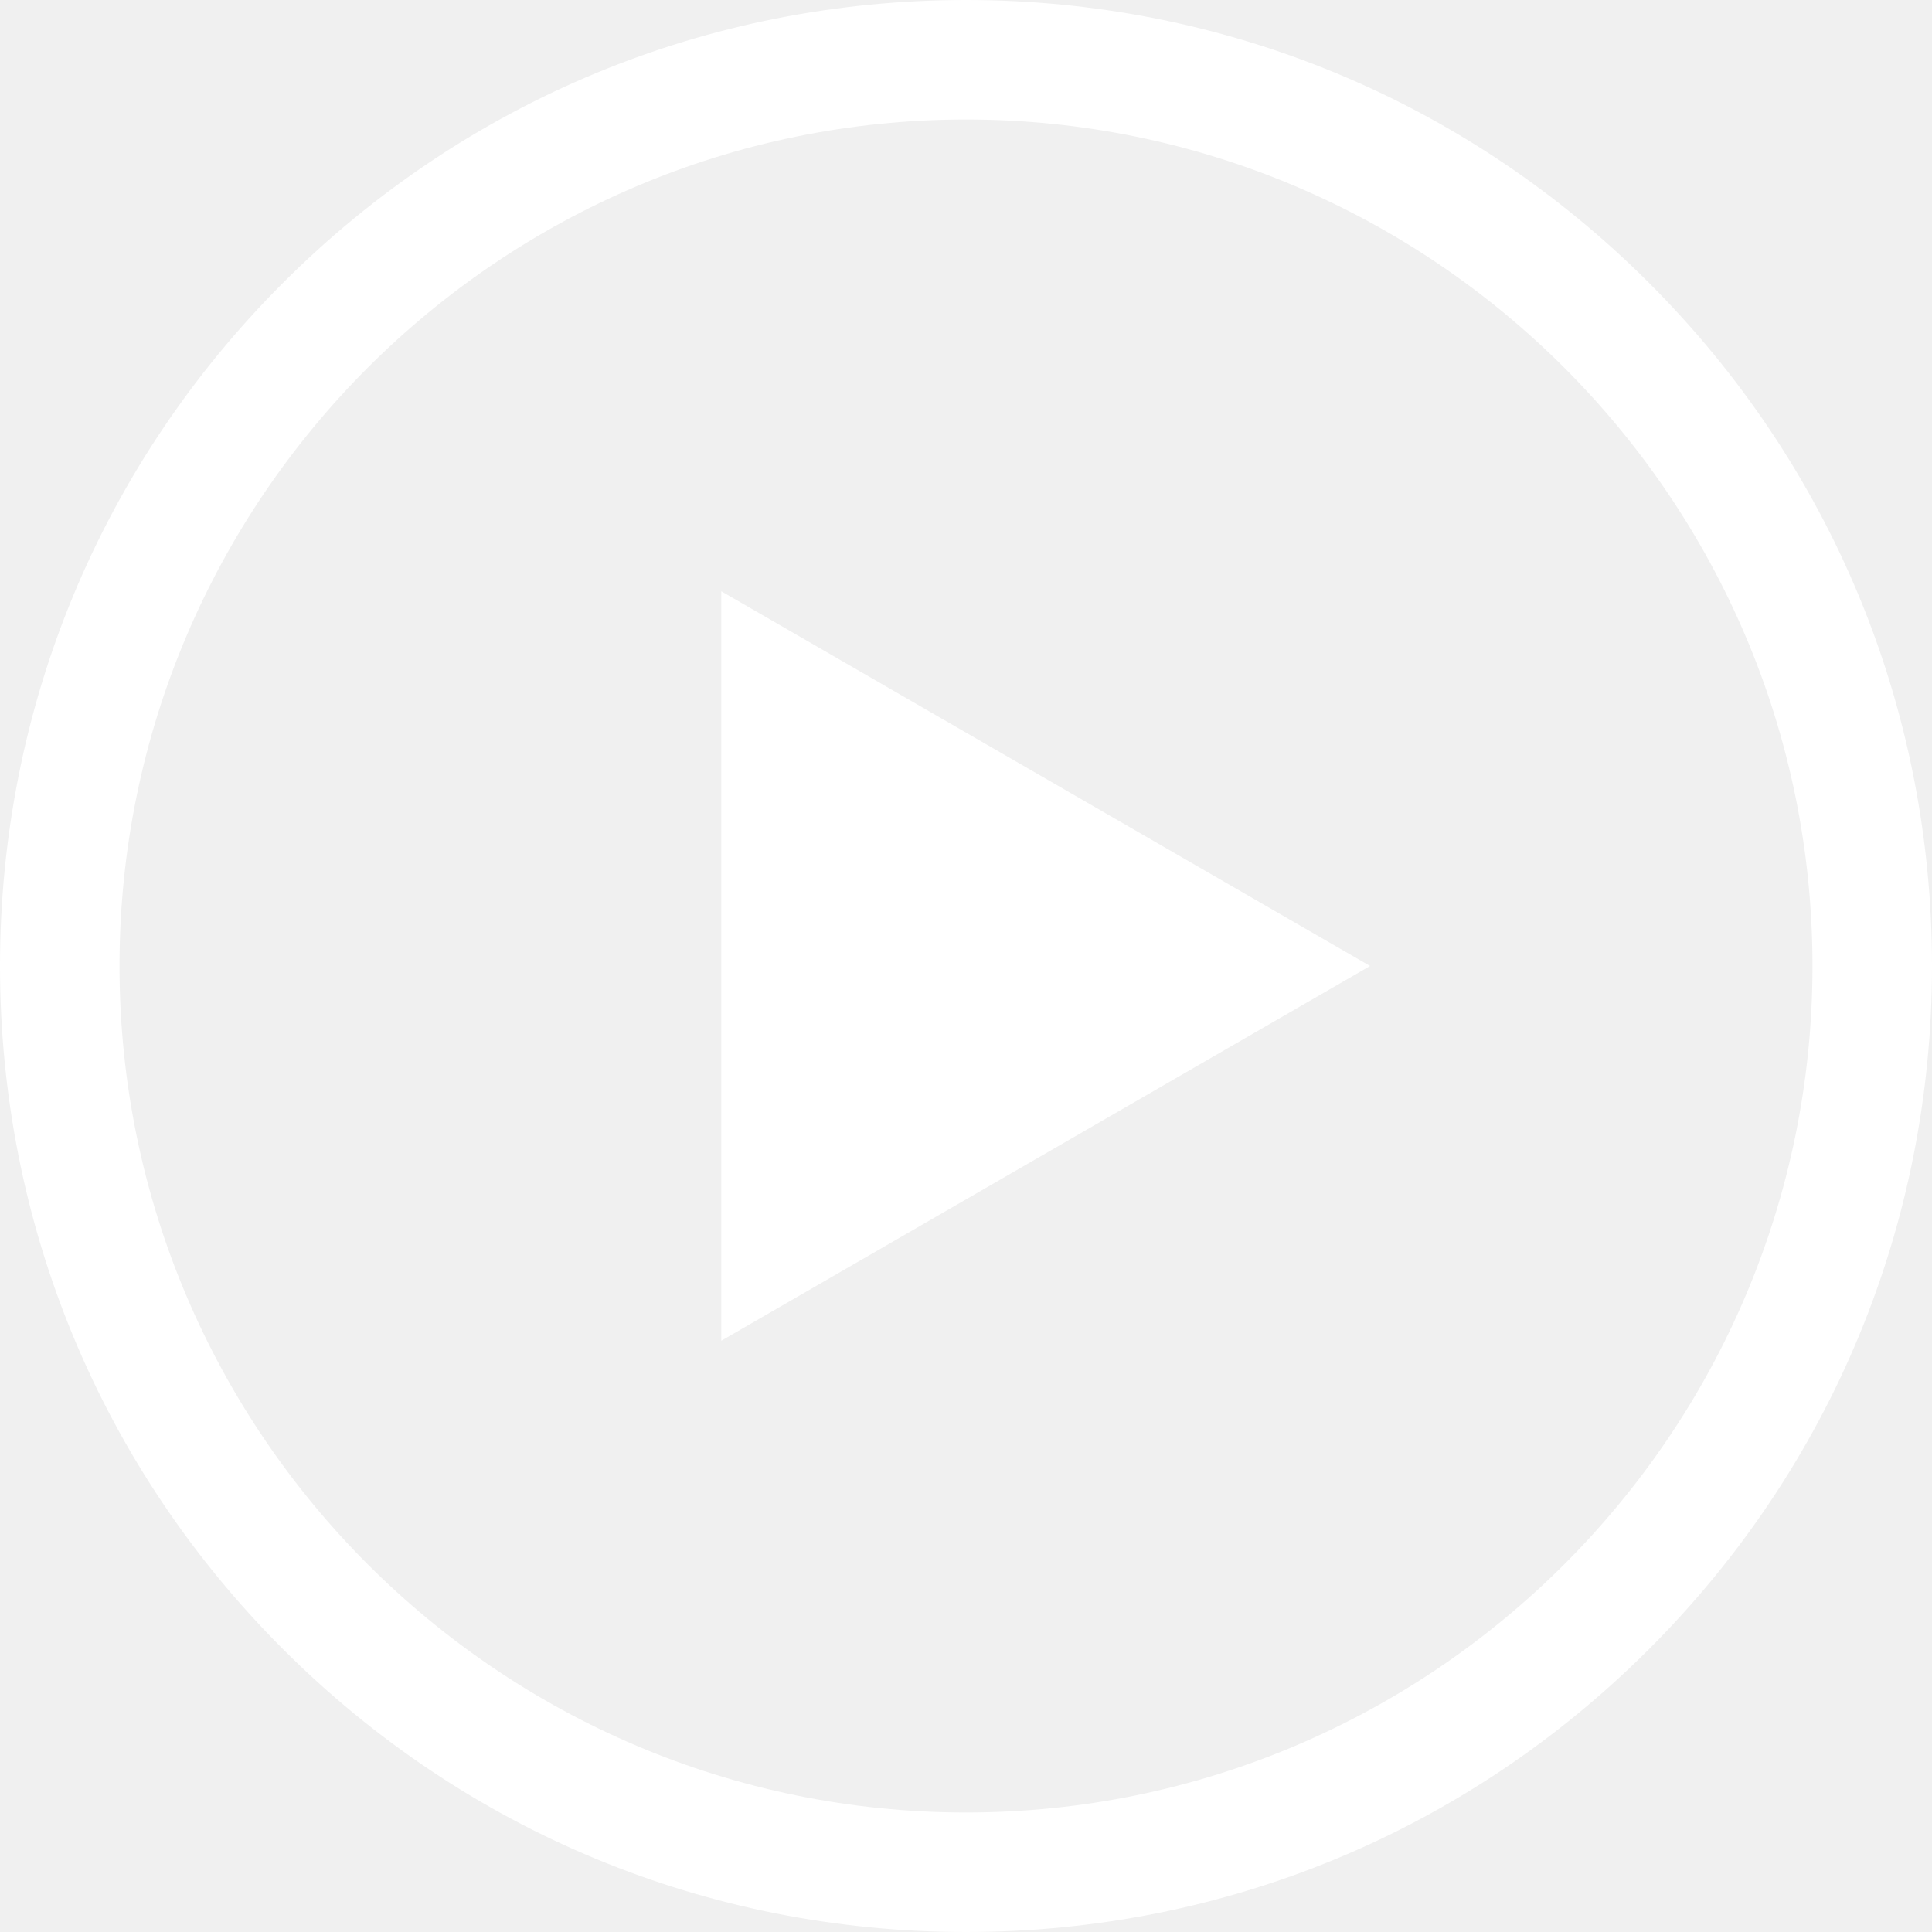
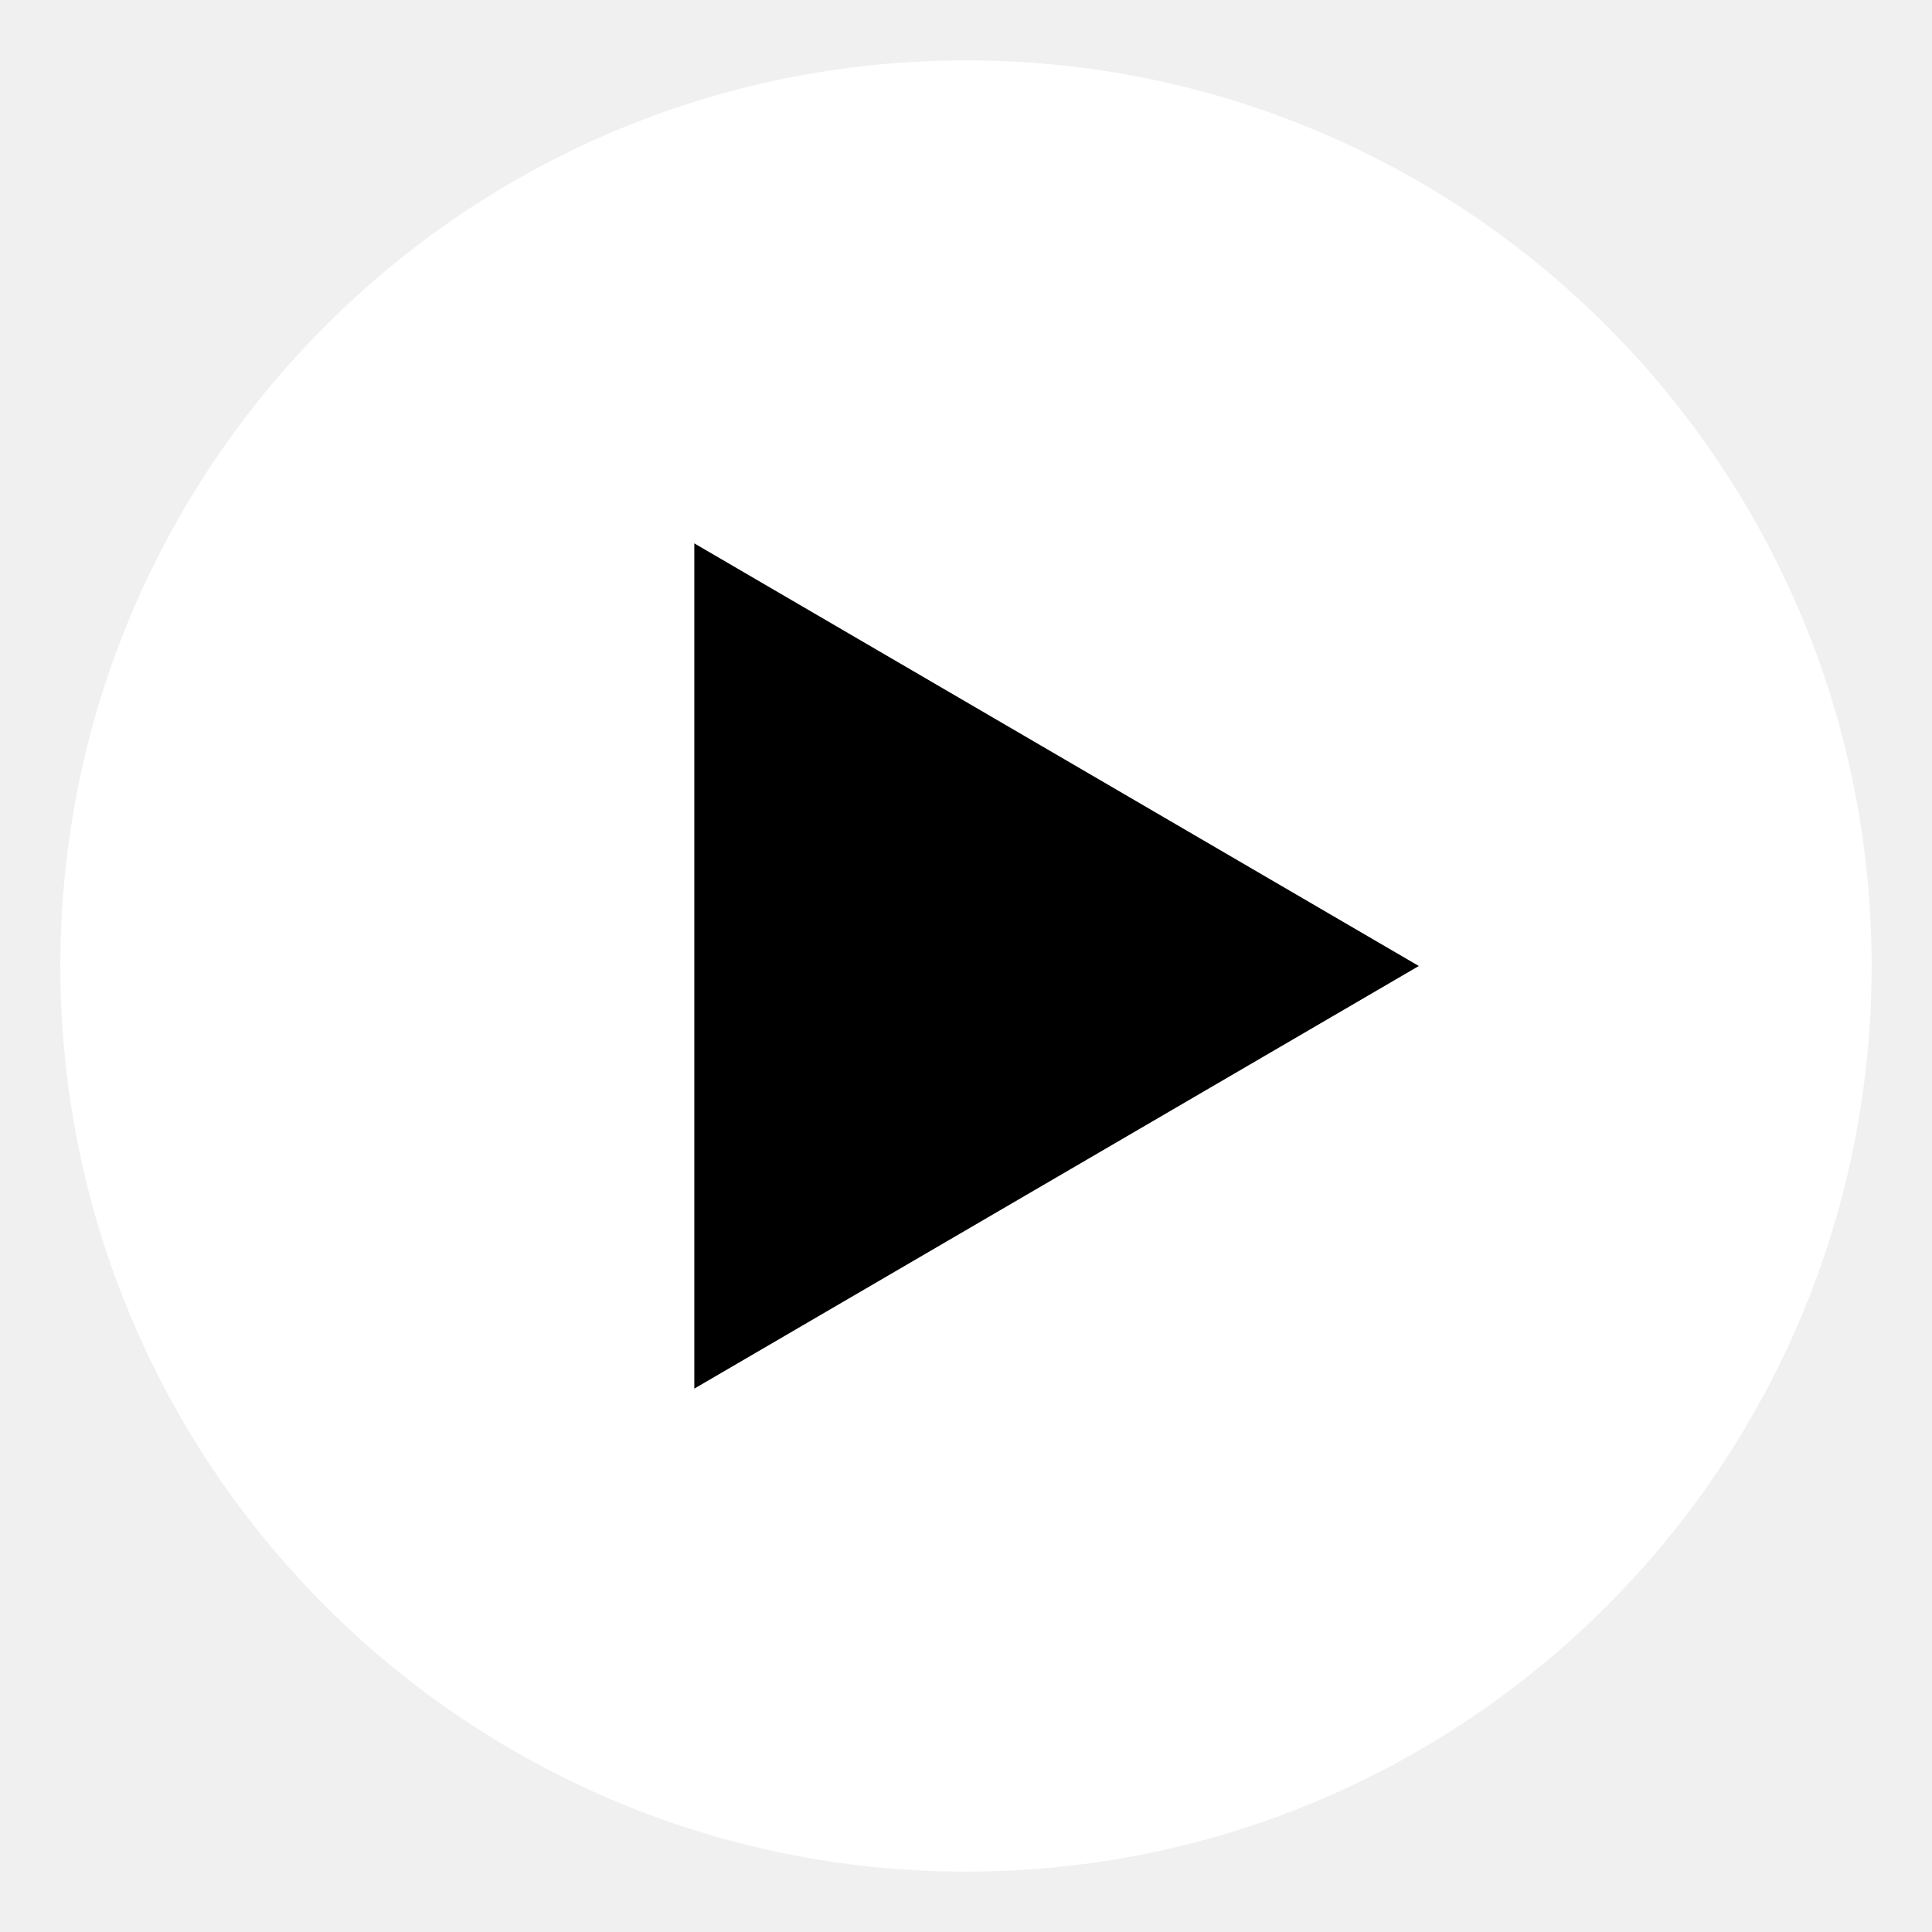
- <svg xmlns="http://www.w3.org/2000/svg" version="1.1" id="Layer_1" x="0px" y="0px" viewBox="0 0 485 485" style="enable-background:new 0 0 485 485;" xml:space="preserve" strole="#333" fill="#fff">
-   <g>
-     <path d="M413.974,71.026C368.171,25.225,307.274,0,242.5,0S116.829,25.225,71.026,71.026C25.225,116.829,0,177.726,0,242.5    s25.225,125.671,71.026,171.474C116.829,459.775,177.726,485,242.5,485s125.671-25.225,171.474-71.026    C459.775,368.171,485,307.274,485,242.5S459.775,116.829,413.974,71.026z M242.5,455C125.327,455,30,359.673,30,242.5    S125.327,30,242.5,30S455,125.327,455,242.5S359.673,455,242.5,455z" />
-     <polygon points="181.062,336.575 343.938,242.5 181.062,148.425  " />
-   </g>
+ <svg xmlns="http://www.w3.org/2000/svg" width="64" height="64" viewBox="0 0 64 64" fill="none">
+   <path d="M32 62C48.569 62 62 48.569 62 32C62 15.431 48.569 2 32 2C15.431 2 2 15.431 2 32C2 48.569 15.431 62 32 62Z" fill="white" />
+   <path d="M23 18L47 32L23 46V18Z" fill="black" />
</svg>
